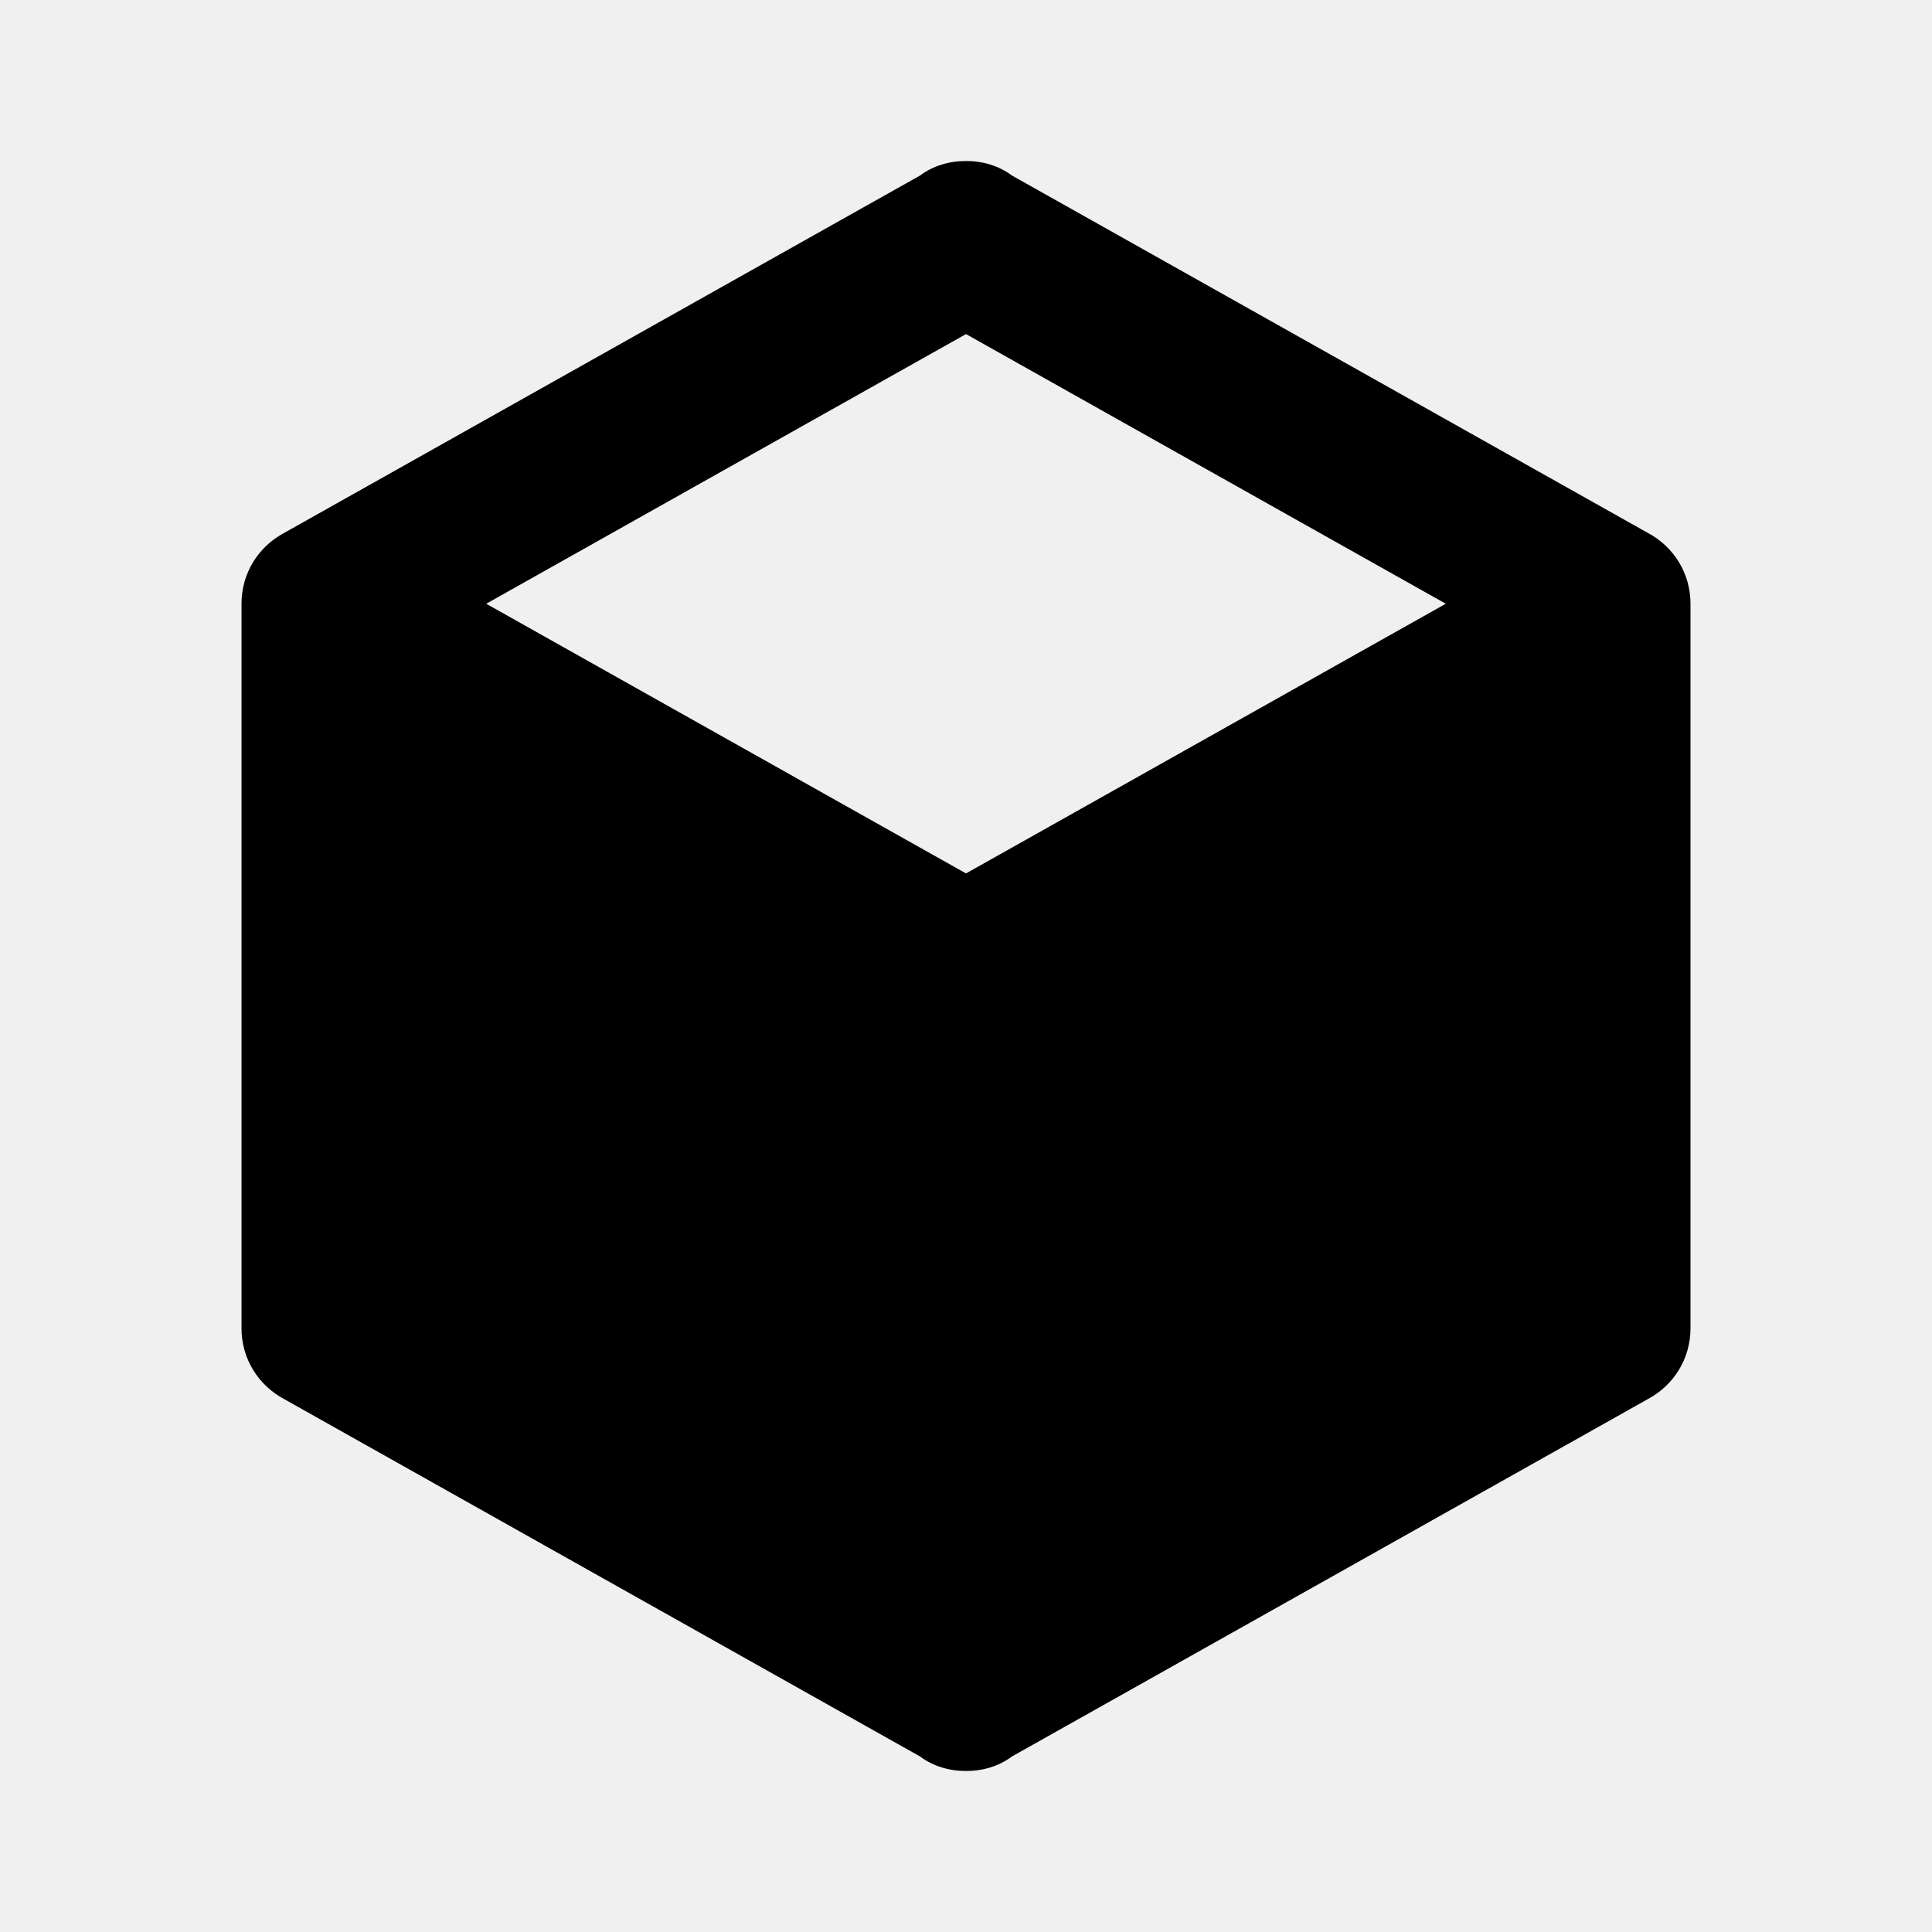
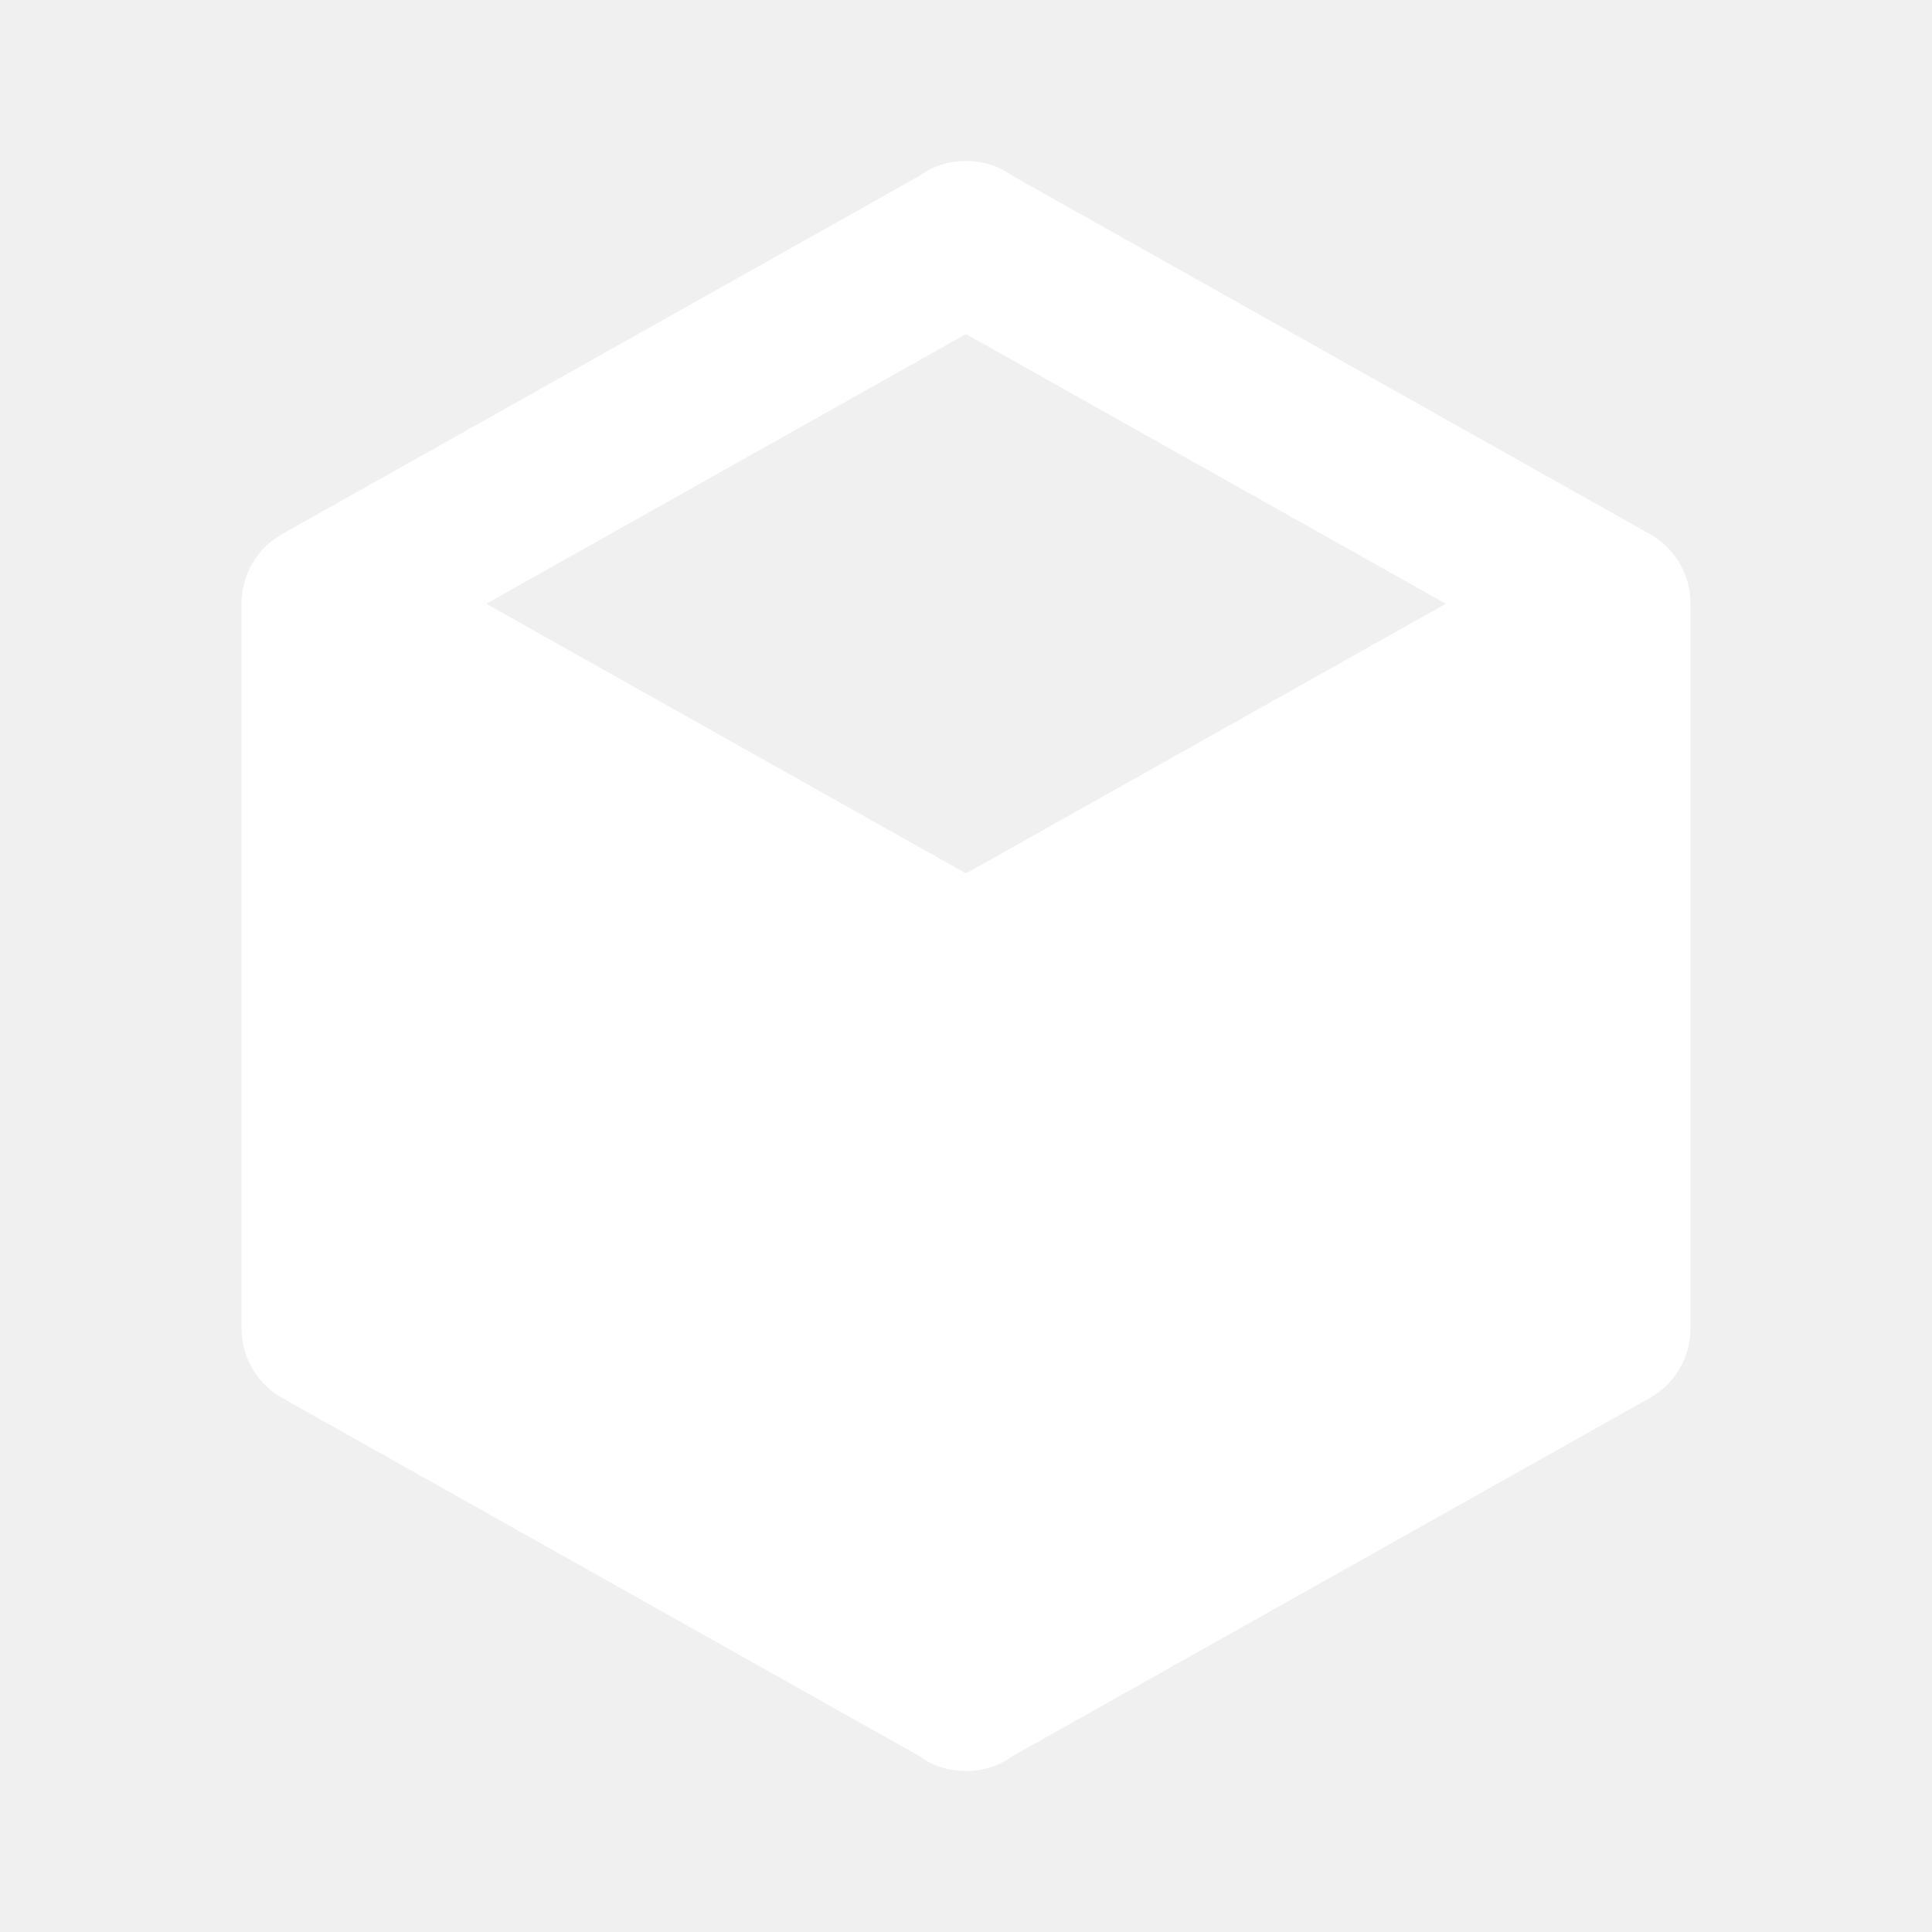
<svg xmlns="http://www.w3.org/2000/svg" viewBox="0 0 24 24">
-   <path d="M21,16.5C21,16.88 20.79,17.21 20.47,17.38L12.57,21.82C12.41,21.94 12.21,22 12,22C11.79,22 11.59,21.94 11.43,21.82L3.53,17.38C3.21,17.21 3,16.88 3,16.5V7.5C3,7.12 3.21,6.79 3.53,6.62L11.43,2.18C11.59,2.06 11.79,2 12,2C12.21,2 12.41,2.06 12.57,2.18L20.47,6.62C20.79,6.79 21,7.12 21,7.5V16.5M12,4.15L6.04,7.5L12,10.85L17.96,7.5L12,4.15Z" />
+   <path style="fill:#fff; stroke=#fff;" d="M21,16.5C21,16.88 20.79,17.21 20.47,17.38L12.57,21.82C12.41,21.94 12.21,22 12,22C11.79,22 11.59,21.94 11.43,21.82L3.53,17.38C3.21,17.21 3,16.88 3,16.5V7.5C3,7.12 3.21,6.79 3.53,6.62L11.43,2.18C11.59,2.06 11.79,2 12,2C12.21,2 12.41,2.06 12.57,2.18L20.47,6.62C20.79,6.79 21,7.12 21,7.5V16.5M12,4.15L6.04,7.5L12,10.85L17.96,7.5L12,4.15Z" />
</svg>
